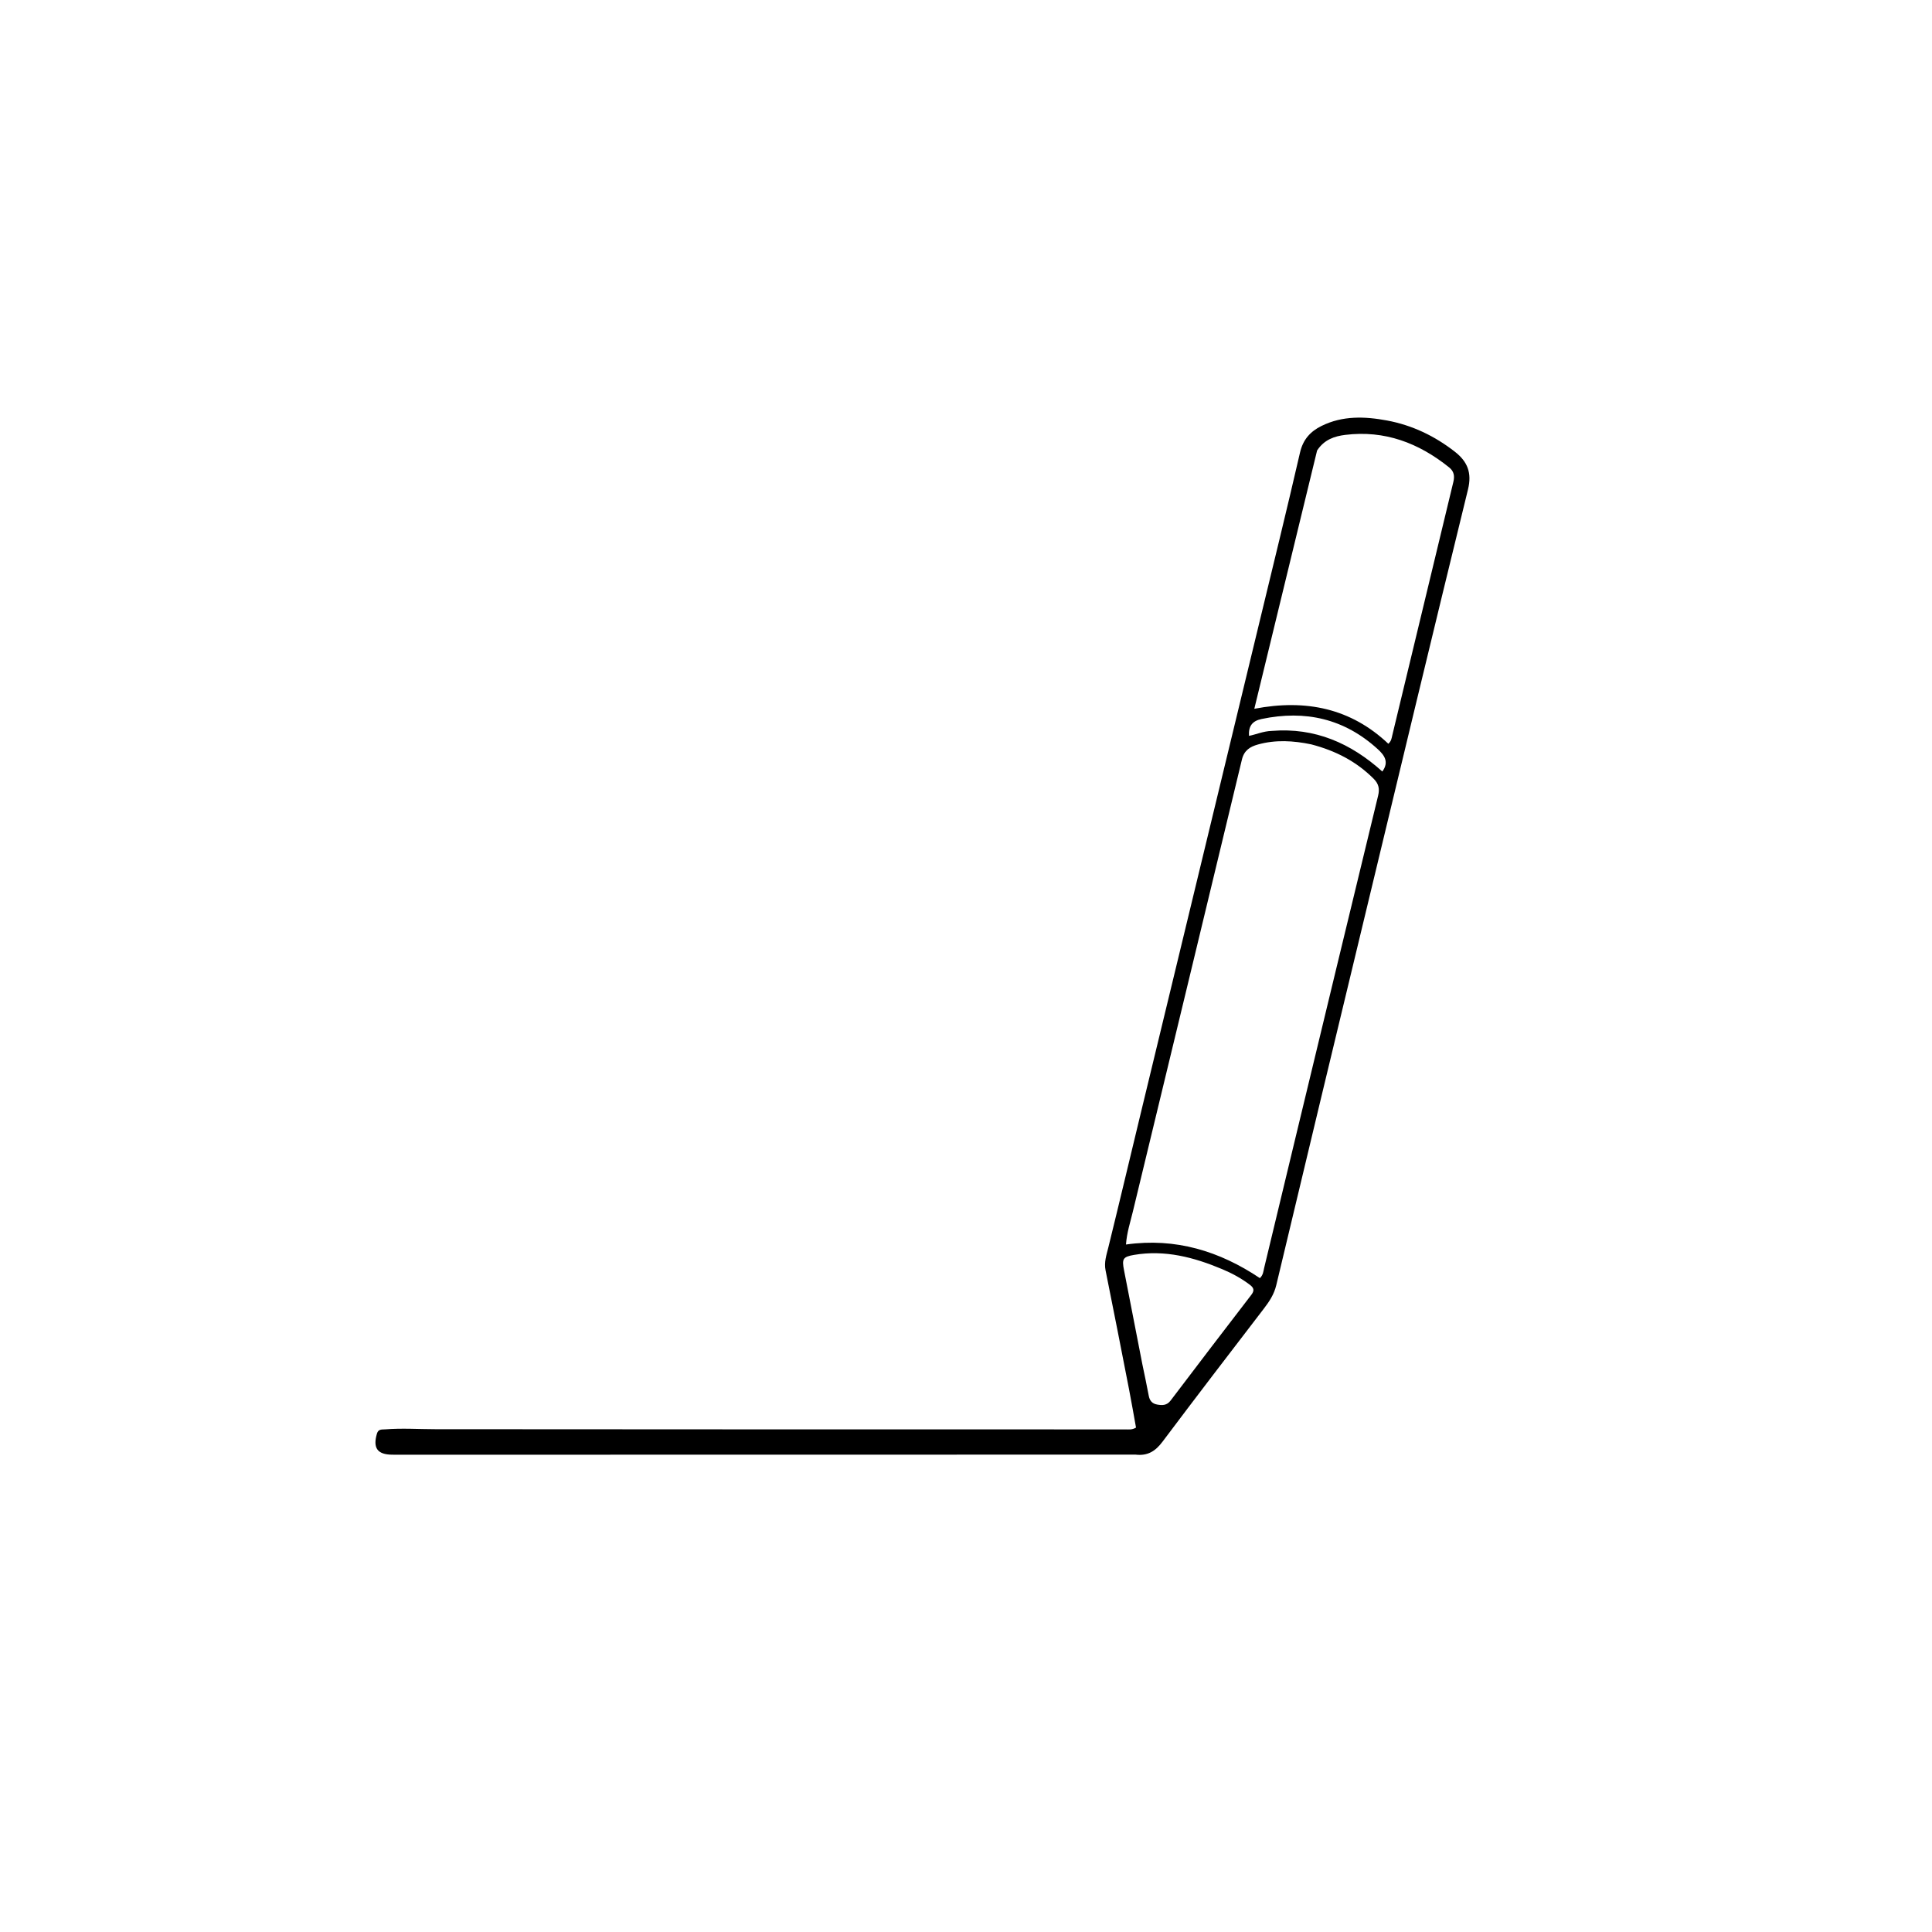
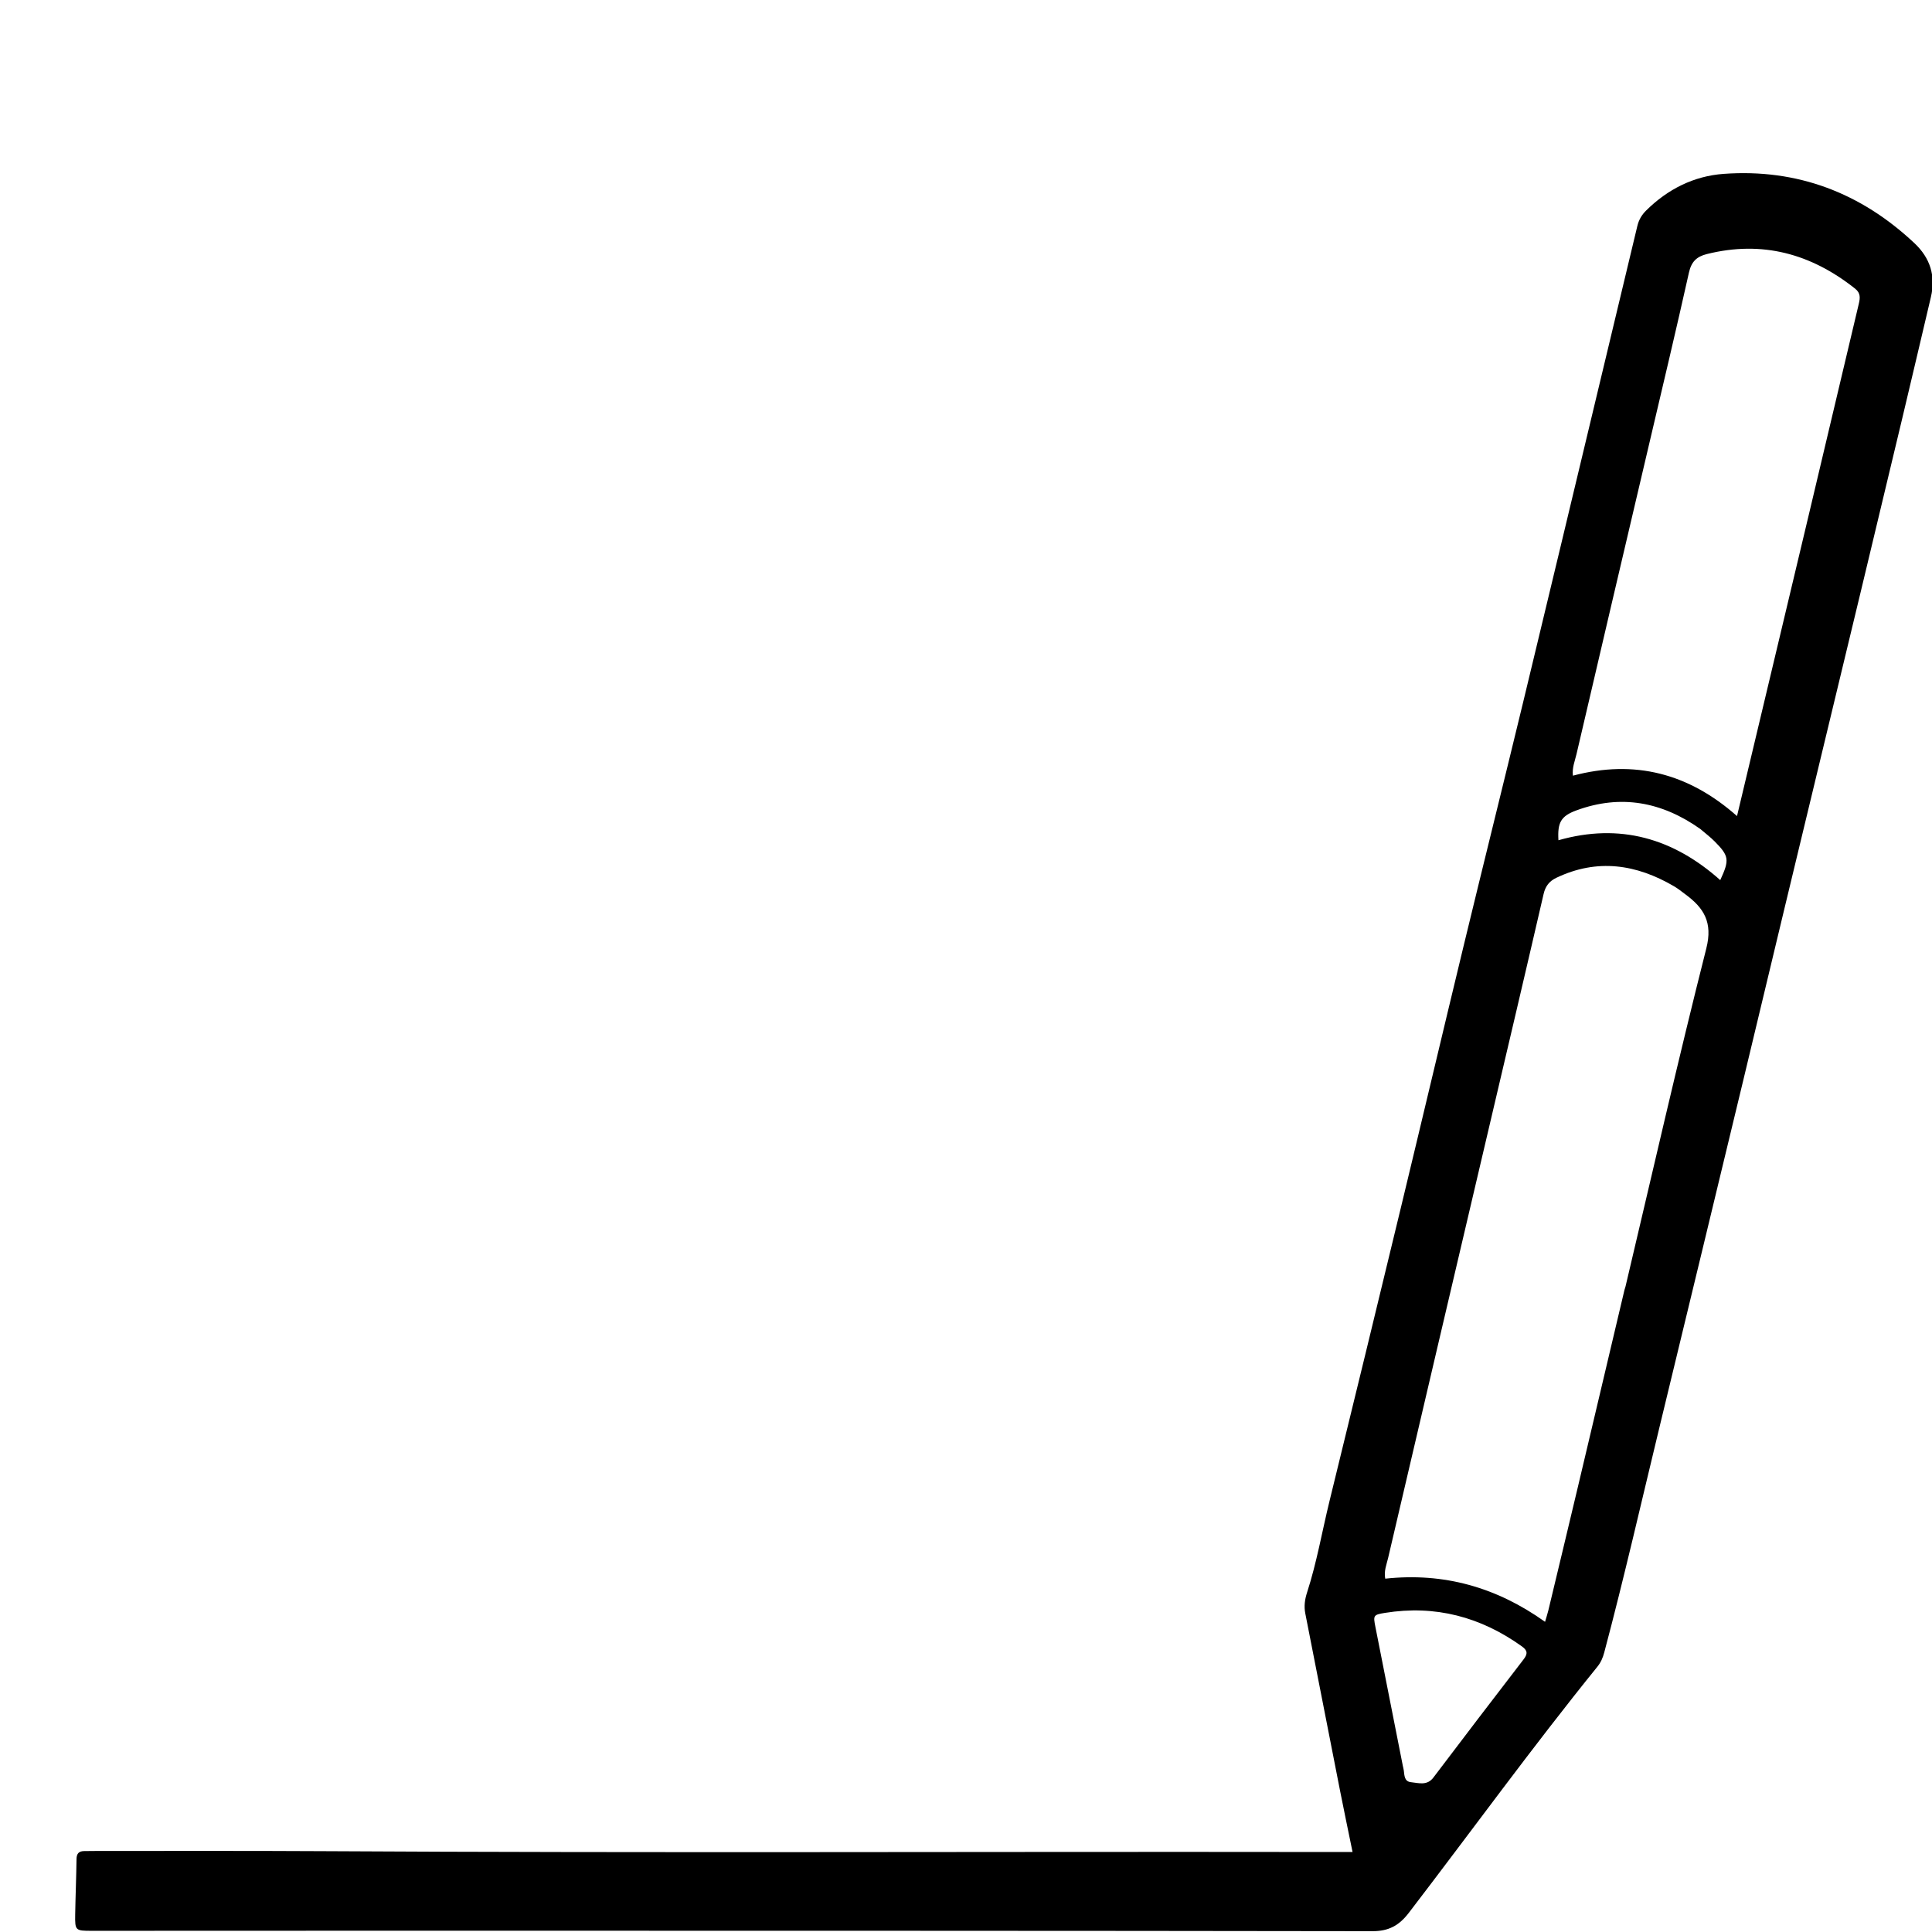
<svg xmlns="http://www.w3.org/2000/svg" version="1.1" id="Layer_1" x="0px" y="0px" width="100%" viewBox="0 0 1024 1024" enable-background="new 0 0 1024 1024" xml:space="preserve">
-   <path fill="#000000" opacity="1" stroke="none" d=" M601.835,770.976   C472.383,770.996 343.407,771.016 214.432,771.034   C212.266,771.035 210.099,771.028 207.933,771.016   C200.015,770.973 197.53,767.475 199.795,759.818   C200.536,757.315 202.441,757.729 204.198,757.587   C213.018,756.877 221.839,757.496 230.661,757.504   C352.638,757.618 474.614,757.61 596.591,757.612   C598.221,757.612 599.927,757.94 602.113,756.66   C600.921,750.096 599.762,743.282 598.44,736.5   C594.333,715.432 590.217,694.365 585.974,673.324   C585.102,669 586.45,665.18 587.448,661.129   C593.261,637.54 598.855,613.897 604.561,590.282   C625.431,503.906 646.323,417.537 667.19,331.161   C674.536,300.753 682.004,270.373 689.027,239.891   C690.623,232.963 694.482,228.709 700.42,225.767   C711.599,220.23 723.418,220.685 735.154,222.871   C748.453,225.349 760.439,231.084 771.132,239.439   C777.753,244.612 780.24,250.549 778.069,259.407   C759.723,334.239 741.775,409.169 723.74,484.077   C707.925,549.765 692.108,615.453 676.448,681.178   C675.273,686.109 672.719,689.891 669.758,693.749   C651.804,717.137 633.871,740.541 616.17,764.119   C612.52,768.98 608.465,771.778 601.835,770.976  M694.926,394.515   C685.524,392.557 676.093,391.99 666.74,394.597   C662.661,395.733 659.432,397.622 658.243,402.577   C639.058,482.504 619.678,562.384 600.409,642.291   C599.066,647.86 597.233,653.367 596.795,659.619   C623.179,655.902 646.471,663.175 667.766,677.431   C669.555,675.727 669.599,673.811 670.019,672.07   C675.482,649.427 680.904,626.773 686.363,604.129   C701.025,543.316 715.673,482.5 730.434,421.711   C731.323,418.05 730.727,415.413 728.064,412.751   C718.97,403.661 708.069,397.938 694.926,394.515  M698.085,238.784   C687.065,284.119 676.045,329.453 664.809,375.673   C692.271,370.415 716.041,375.476 735.85,394.215   C737.465,392.761 737.579,391.228 737.926,389.786   C748.714,344.982 759.493,300.176 770.319,255.381   C771.057,252.328 770.648,249.811 768.116,247.77   C752.003,234.788 733.905,227.918 712.998,230.498   C707.404,231.188 701.881,232.938 698.085,238.784  M605.483,723.133   C606.619,728.671 607.83,734.195 608.857,739.754   C609.343,742.387 610.694,743.97 613.299,744.437   C616.002,744.922 618.426,744.984 620.425,742.345   C634.611,723.619 648.878,704.953 663.198,686.329   C664.932,684.074 664.676,682.665 662.48,680.991   C657.931,677.523 652.939,674.837 647.719,672.649   C632.786,666.388 617.425,662.33 601.042,665.127   C595.095,666.143 594.58,667.277 595.771,673.32   C598.988,689.639 602.16,705.967 605.483,723.133  M674.133,387.392   C696.93,385.536 716.015,393.922 732.658,408.92   C736.393,403.83 733.694,400.222 730.267,397.091   C712.574,380.926 691.873,376.226 668.657,381.083   C663.74,382.112 661.667,384.868 661.987,390.022   C665.886,389.277 669.404,387.548 674.133,387.392  z" />
+   <path fill="#000000" opacity="1" stroke="none" d=" M218,1023.312   C161.173,1023.331 104.847,1023.352 48.52,1023.37   C39.961,1023.373 39.714,1023.211 39.852,1014.752   C40.011,1004.94 40.431,995.132 40.558,985.32   C40.598,982.281 41.928,981.104 44.76,981.108   C47.092,981.111 49.425,981.044 51.758,981.046   C91.087,981.07 130.416,980.929 169.744,981.156   C345.05,982.169 520.358,981.351 695.665,981.592   C702.427,981.601 709.189,981.593 716.881,981.593   C714.46,969.751 712.307,959.544 710.293,949.311   C704.119,917.943 698.01,886.562 691.839,855.194   C691.078,851.326 691.565,847.763 692.794,843.97   C697.932,828.112 700.728,811.655 704.69,795.493   C717.373,743.757 729.962,691.997 742.463,640.216   C753.676,593.771 764.641,547.267 775.872,500.827   C786.277,457.799 796.984,414.845 807.386,371.816   C820.567,317.291 833.576,262.725 846.656,208.176   C853.721,178.709 860.789,149.244 867.827,119.771   C868.586,116.592 870.105,113.944 872.427,111.64   C883.871,100.284 897.726,93.296 913.616,92.149   C952.612,89.334 986.274,102.17 1014.704,128.901   C1023.055,136.753 1026.058,146.255 1023.413,157.467   C1018.407,178.685 1013.433,199.911 1008.379,221.118   C1001.087,251.722 993.761,282.319 986.404,312.907   C972.935,368.902 959.421,424.885 945.95,480.878   C938.595,511.453 931.325,542.049 923.955,572.621   C909.29,633.454 894.621,694.287 879.878,755.101   C870.115,795.372 860.938,835.787 850.284,875.84   C849.551,878.596 848.519,881.077 846.661,883.374   C812.182,925.979 780.028,970.368 746.693,1013.852   C741.588,1020.511 736.117,1023.579 727.44,1023.566   C557.794,1023.306 388.147,1023.338 218,1023.312  M860.993,683.724   C861.188,683.086 861.418,682.458 861.571,681.811   C875.713,622.059 889.315,562.171 904.385,502.654   C907.877,488.863 903.103,481.277 893.395,474.095   C891.387,472.609 889.436,471.012 887.289,469.754   C867.244,458.013 846.555,454.919 824.894,465.253   C821.195,467.018 819.111,469.629 818.144,473.821   C808.713,514.685 799.083,555.504 789.501,596.333   C771.553,672.812 753.575,749.284 735.727,825.786   C734.931,829.196 733.416,832.666 734.205,836.733   C765.322,833.354 793.291,841.328 818.91,859.595   C819.664,856.996 820.236,855.283 820.656,853.533   C825.898,831.692 831.151,809.854 836.336,788   C844.519,753.516 852.653,719.021 860.993,683.724  M958.606,273.223   C961.866,259.465 965.127,245.708 968.385,231.95   C973.982,208.312 979.556,184.669 985.197,161.041   C985.934,157.956 986.208,155.341 983.269,153.007   C959.936,134.479 934.035,127.331 904.651,134.662   C899.2,136.021 896.452,138.742 895.167,144.505   C888.437,174.704 881.244,204.801 874.179,234.925   C861.298,289.844 848.356,344.75 835.583,399.694   C834.749,403.28 833.174,406.876 833.68,411.123   C866.425,402.423 895.083,409.926 920.653,432.534   C933.38,379.152 945.911,326.597 958.606,273.223  M743.546,936.018   C743.718,936.832 743.946,937.638 744.052,938.461   C744.393,941.102 744.326,944.228 747.847,944.597   C751.98,945.029 756.372,946.567 759.732,942.13   C775.598,921.181 791.525,900.277 807.564,879.46   C809.841,876.504 809.605,874.751 806.632,872.618   C784.806,856.962 760.725,850.584 734.067,854.857   C727.867,855.851 727.795,856.245 728.995,862.31   C733.802,886.599 738.596,910.89 743.546,936.018  M901.155,439.342   C880.924,425.045 859.148,420.831 835.518,429.525   C827.339,432.534 825.427,435.936 826.007,445.345   C858.532,436.079 886.91,444.3 911.768,466.482   C916.732,455.745 916.457,453.702 908.854,446.018   C906.638,443.778 904.112,441.845 901.155,439.342  z" />
</svg>
